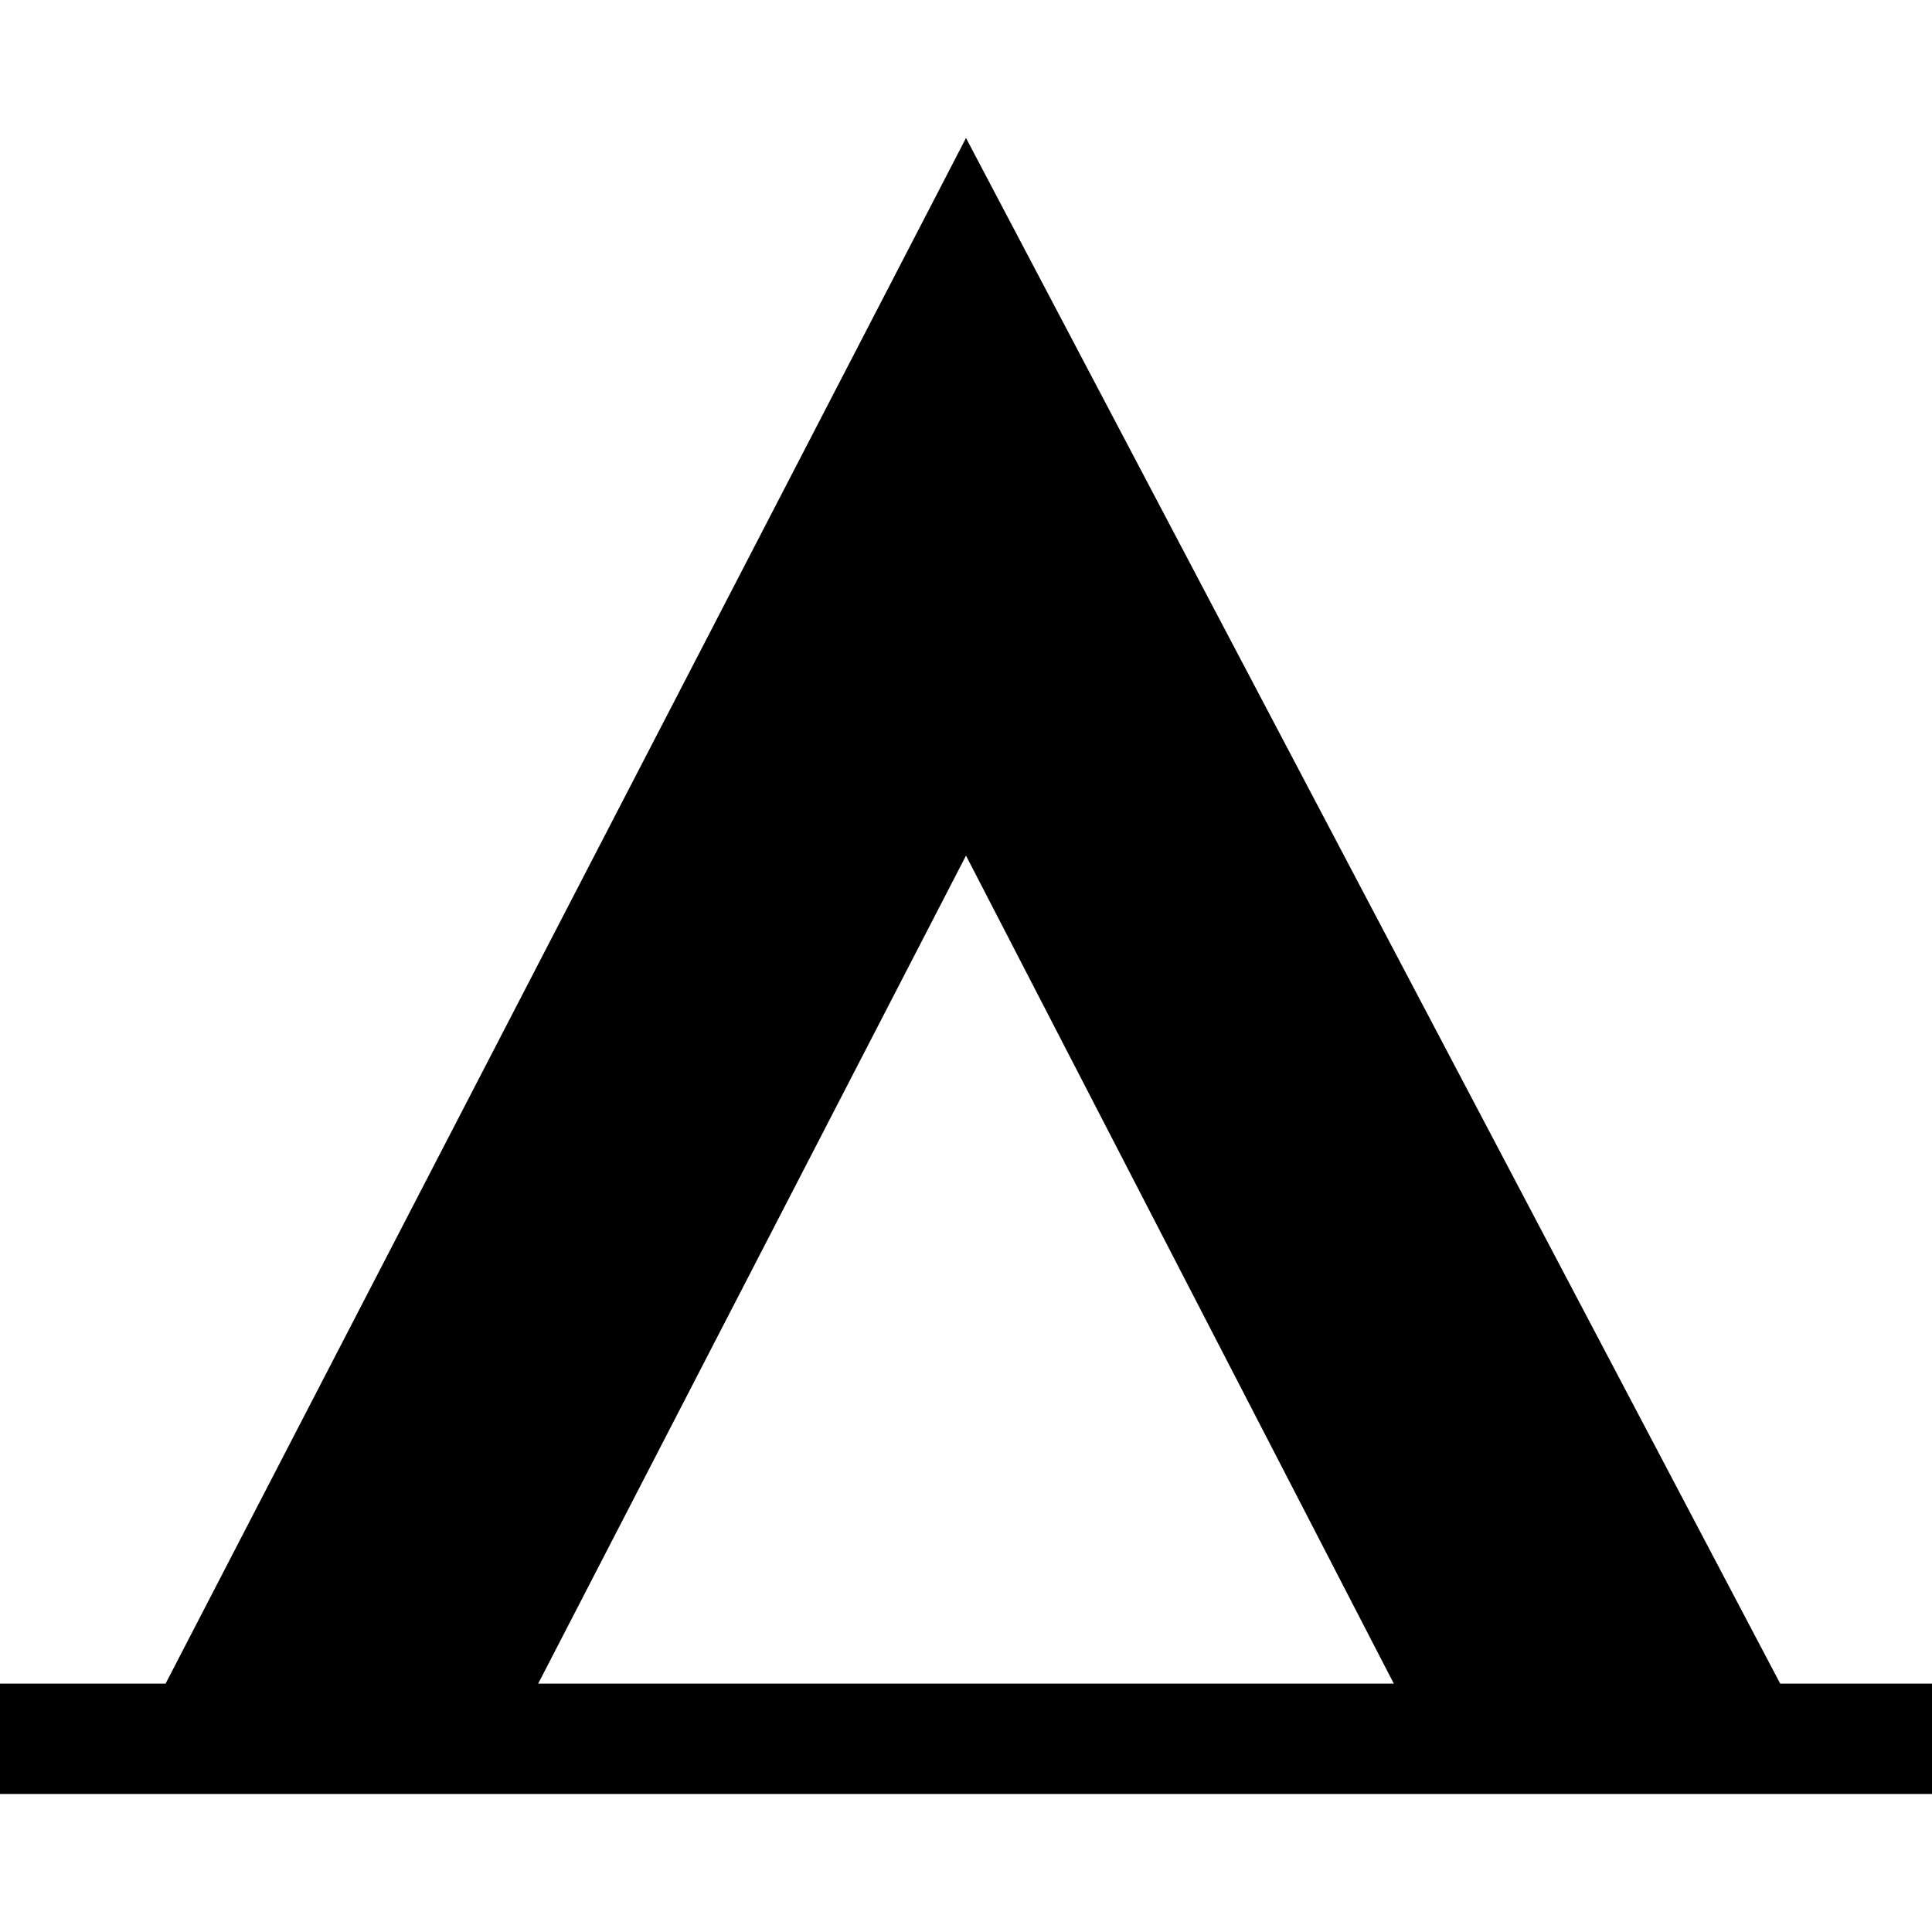
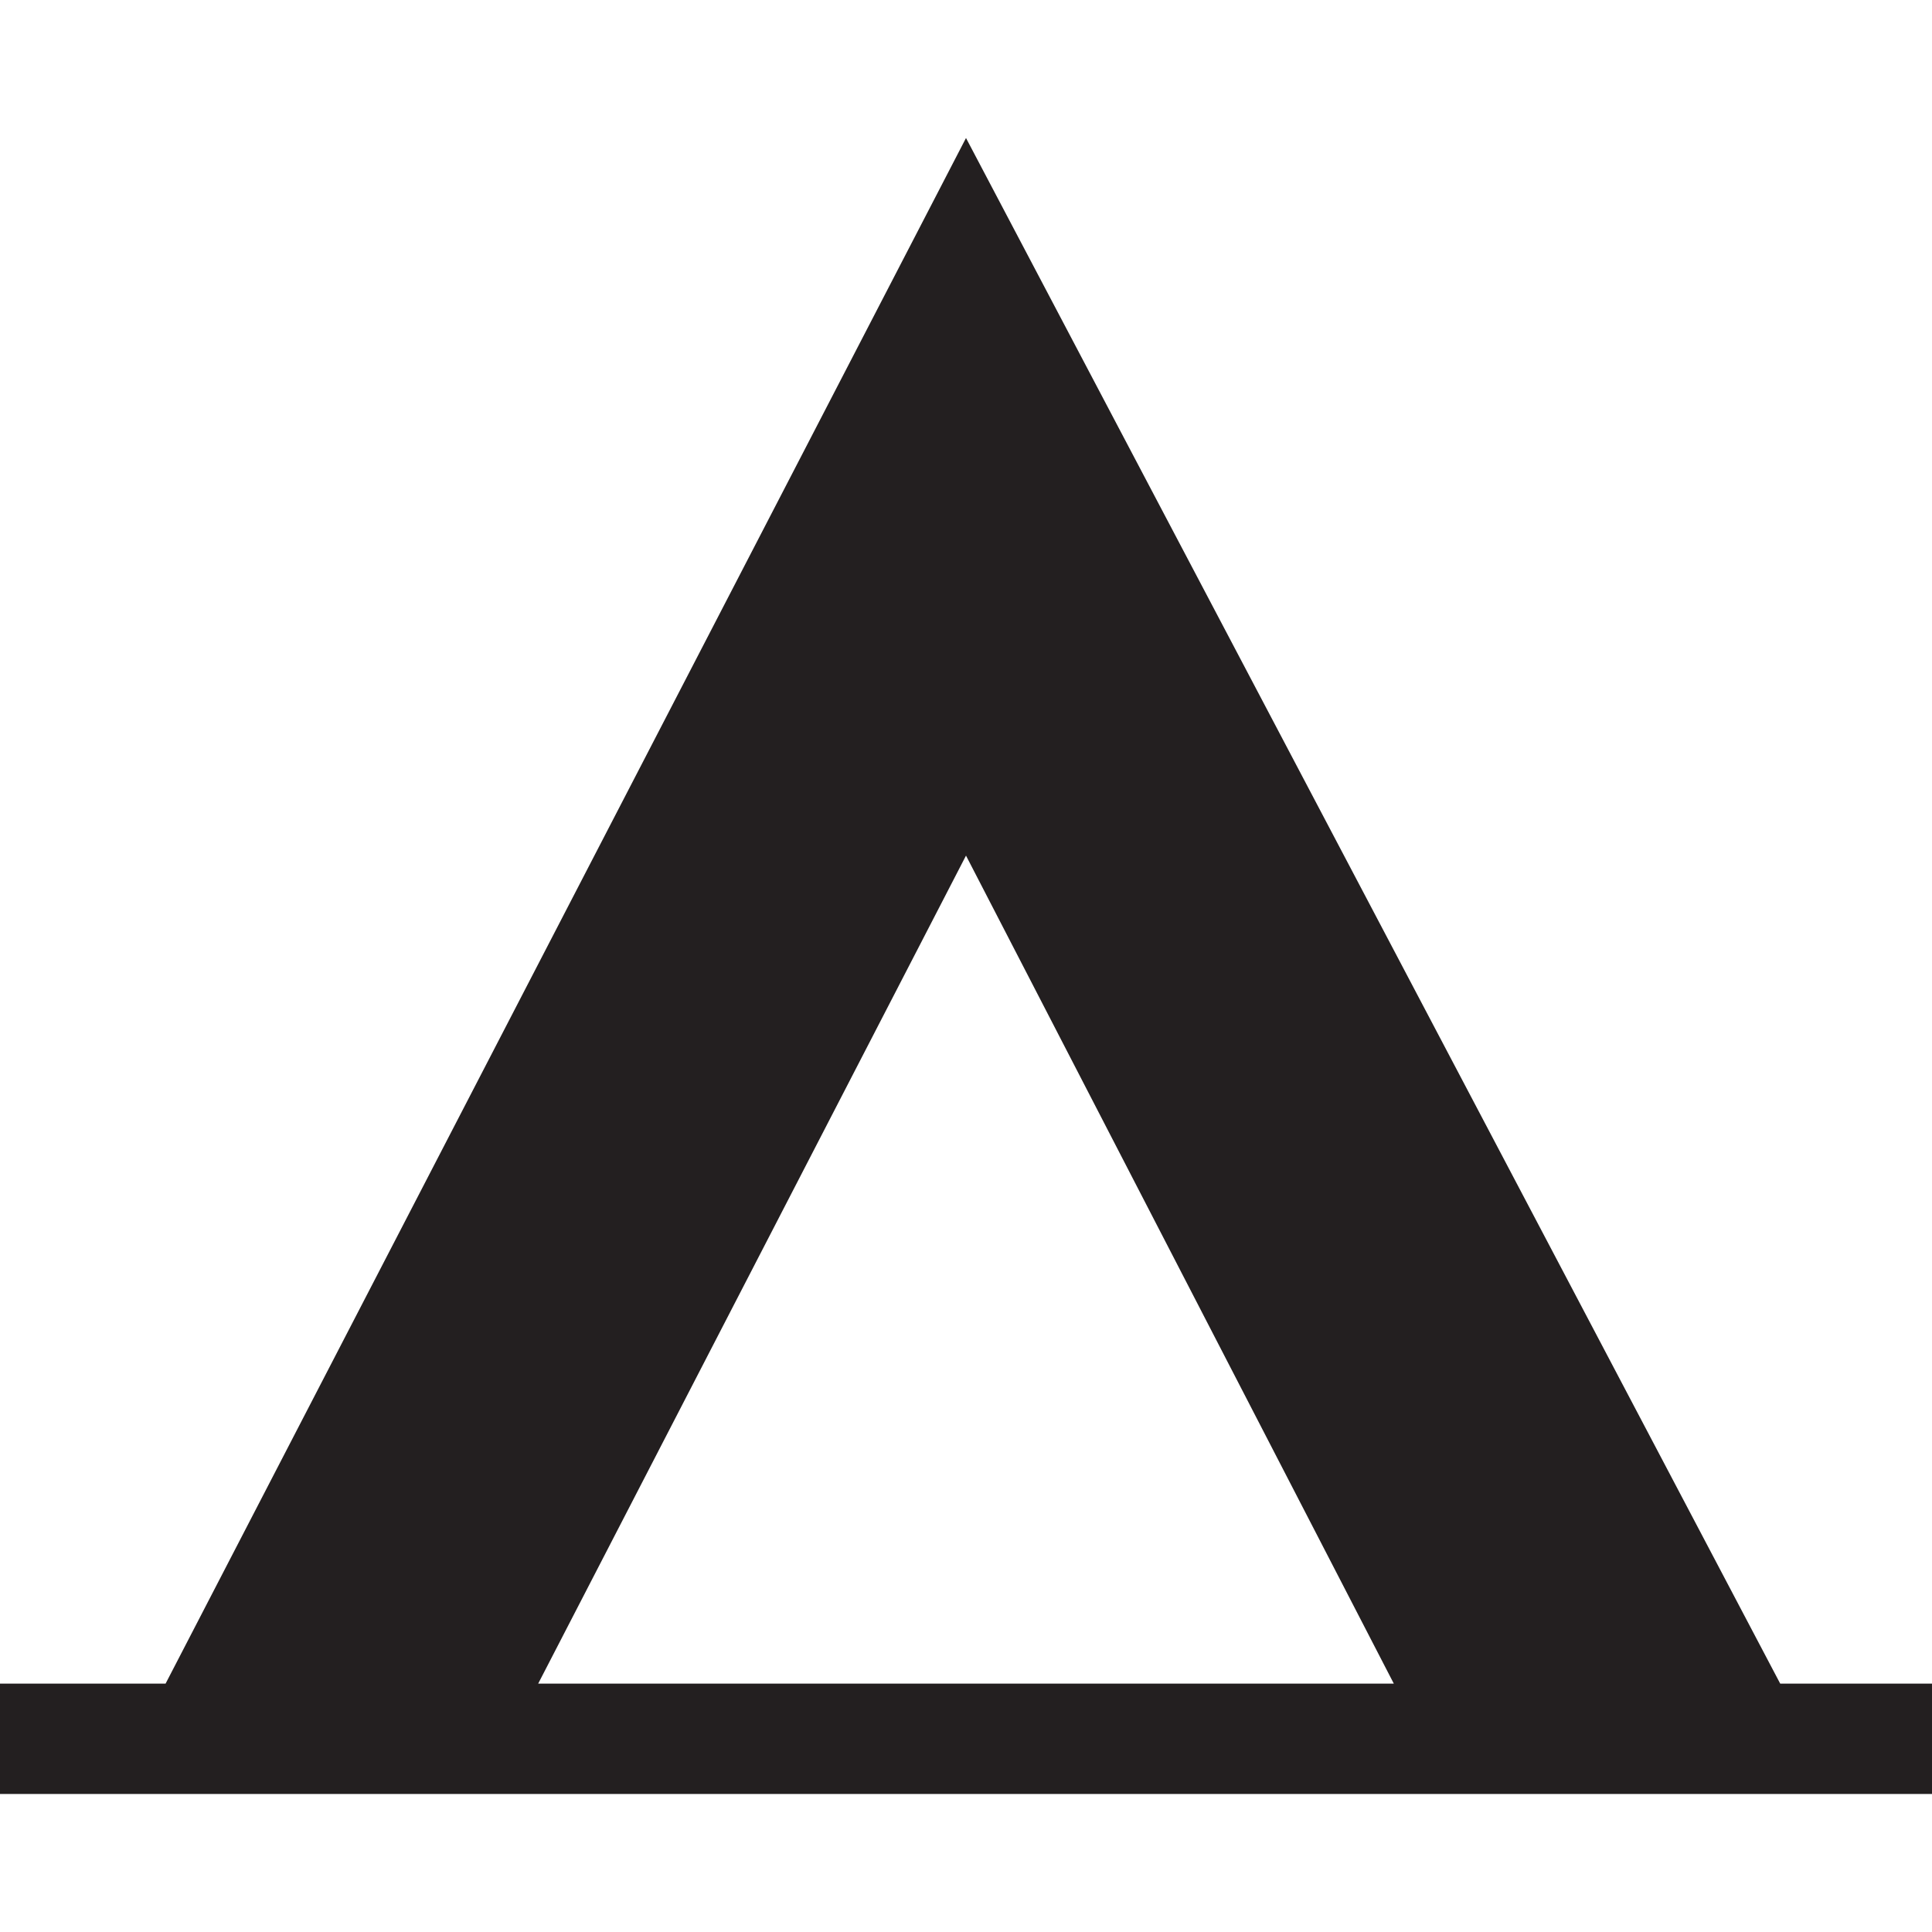
- <svg xmlns="http://www.w3.org/2000/svg" version="1.1" id="Icons" x="0px" y="0px" viewBox="0 0 14 14" enable-background="new 0 0 14 14" xml:space="preserve">
-   <path d="M3.9,12.2l3.1-6l3.1,6H3.9z M12.9,12.2L7,1L1.2,12.2H0V13h14v-0.8H12.9z" />
+ <svg xmlns="http://www.w3.org/2000/svg" version="1.1" id="Icons" x="0px" y="0px" width="14px" height="14px" viewBox="0 0 14 14" enable-background="new 0 0 14 14" xml:space="preserve">
+   <path fill="#231F20" d="M3.9,12.2l3.1-6l3.1,6H3.9z M12.9,12.2L7,1L1.2,12.2H0V13h14v-0.8H12.9z" />
</svg>
